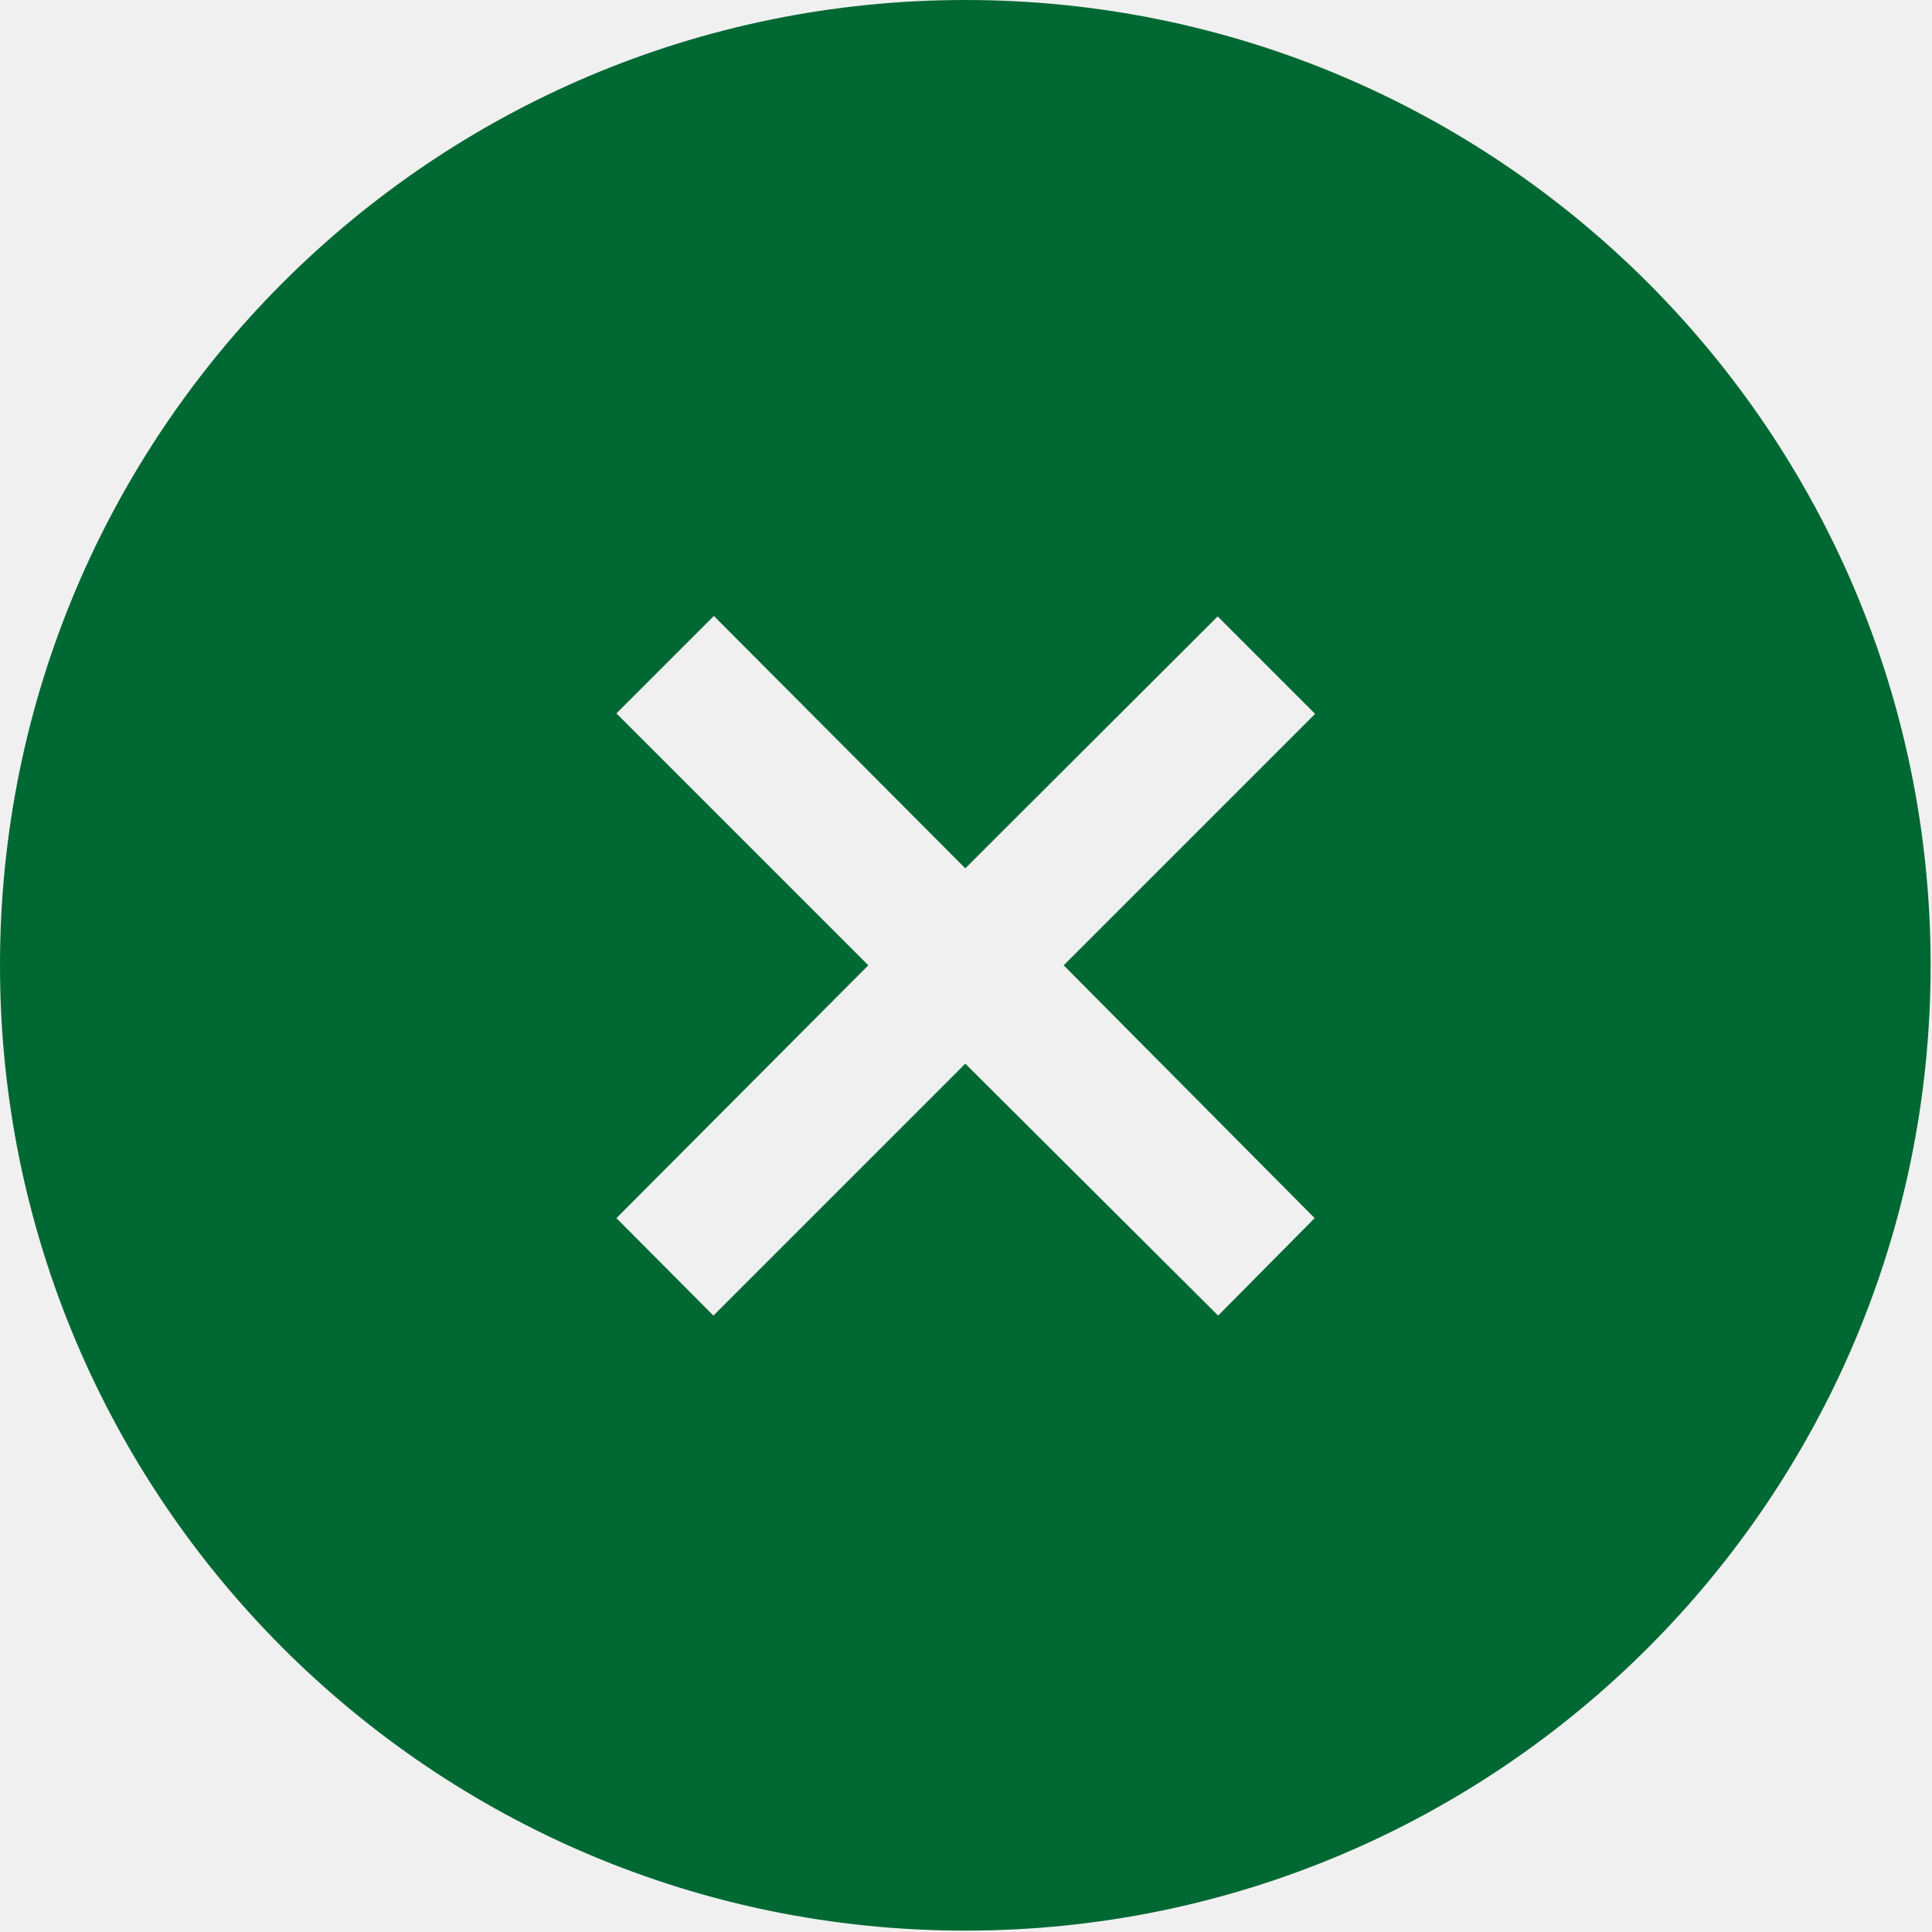
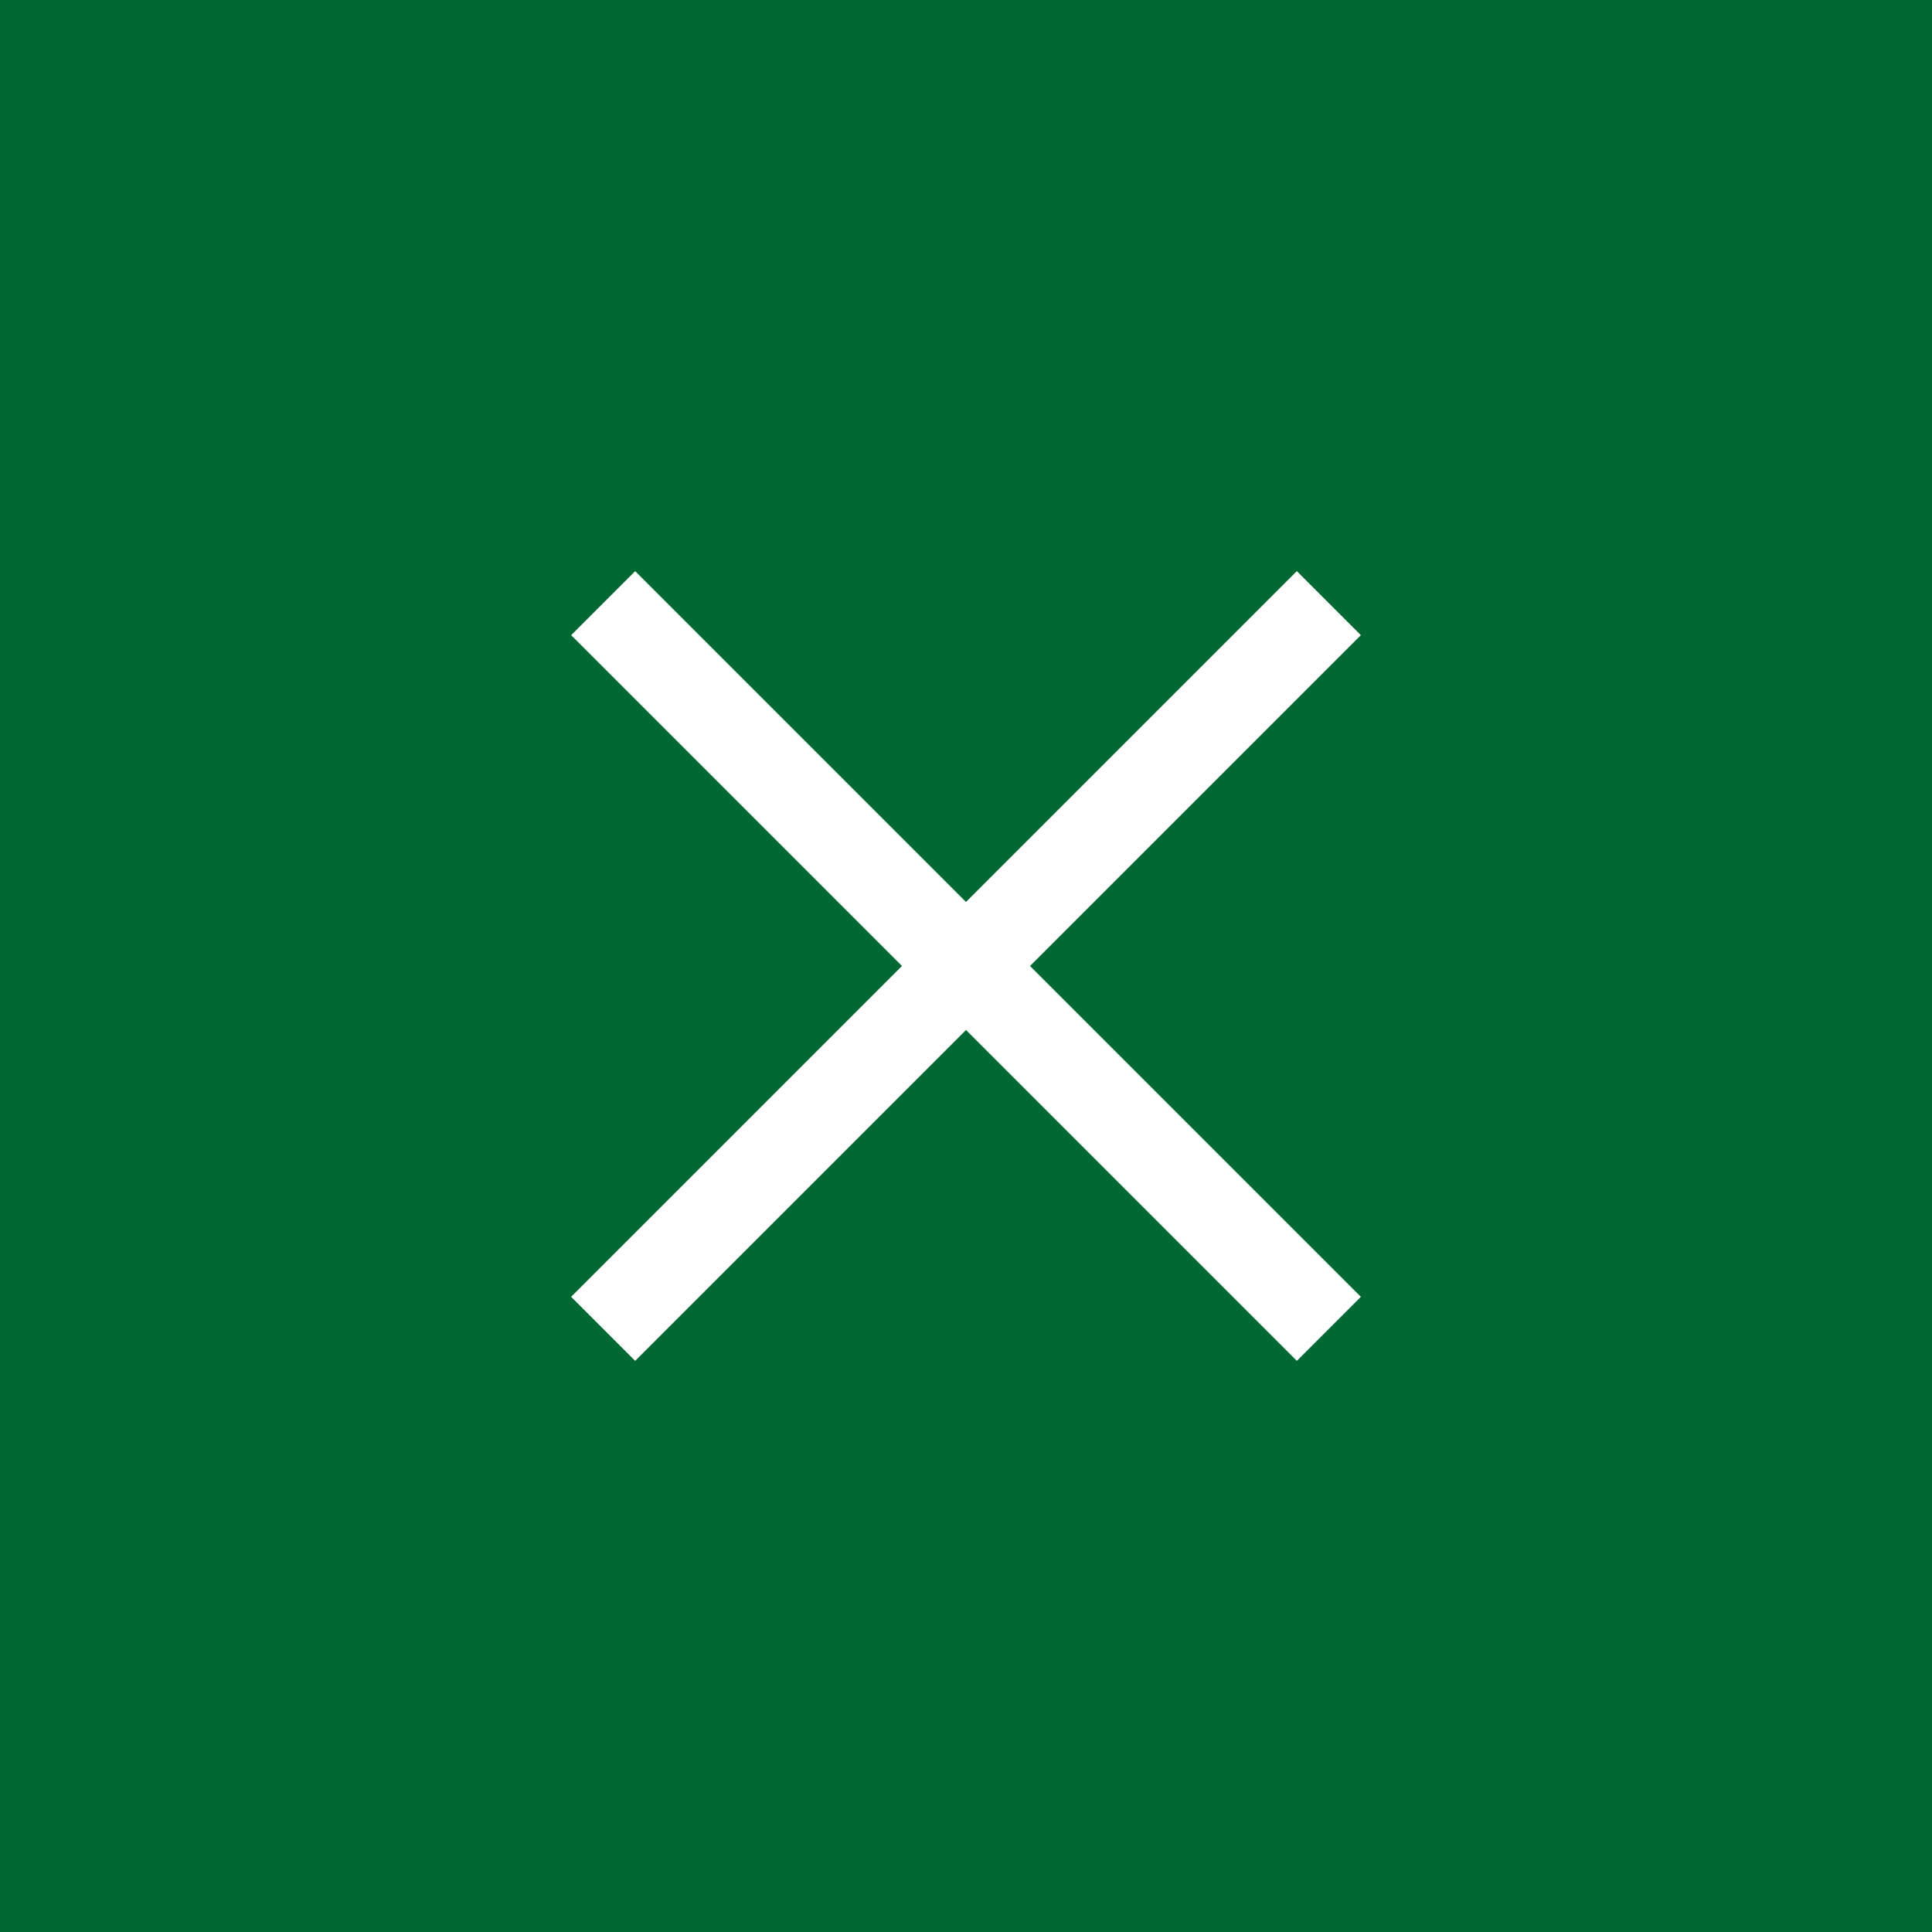
- <svg xmlns="http://www.w3.org/2000/svg" viewBox="0 0 42.03 42.03">
+ <svg xmlns="http://www.w3.org/2000/svg" viewBox="0 0 64 64">
  <g data-name="Ebene 2">
-     <path d="M21 0a21 21 0 1 0 21 21A21 21 0 0 0 21 0zm7.6 26.5l-2.1 2.12-5.5-5.48-5.48 5.48-2.11-2.12 5.48-5.5-5.48-5.48 2.12-2.12L21 18.89l5.49-5.48 2.12 2.12L23.14 21z" fill="#006833" data-name="Ebene 1" />
+     <g data-name="Ebene 1">
+       <path fill="#006833" d="M0 0h64v64H0z" />
+       <path fill="none" stroke="#fff" stroke-miterlimit="10" stroke-width="3" d="M19.98 44.02l24.04-24.04M44.02 44.02L19.98 19.98" />
+     </g>
  </g>
</svg>
